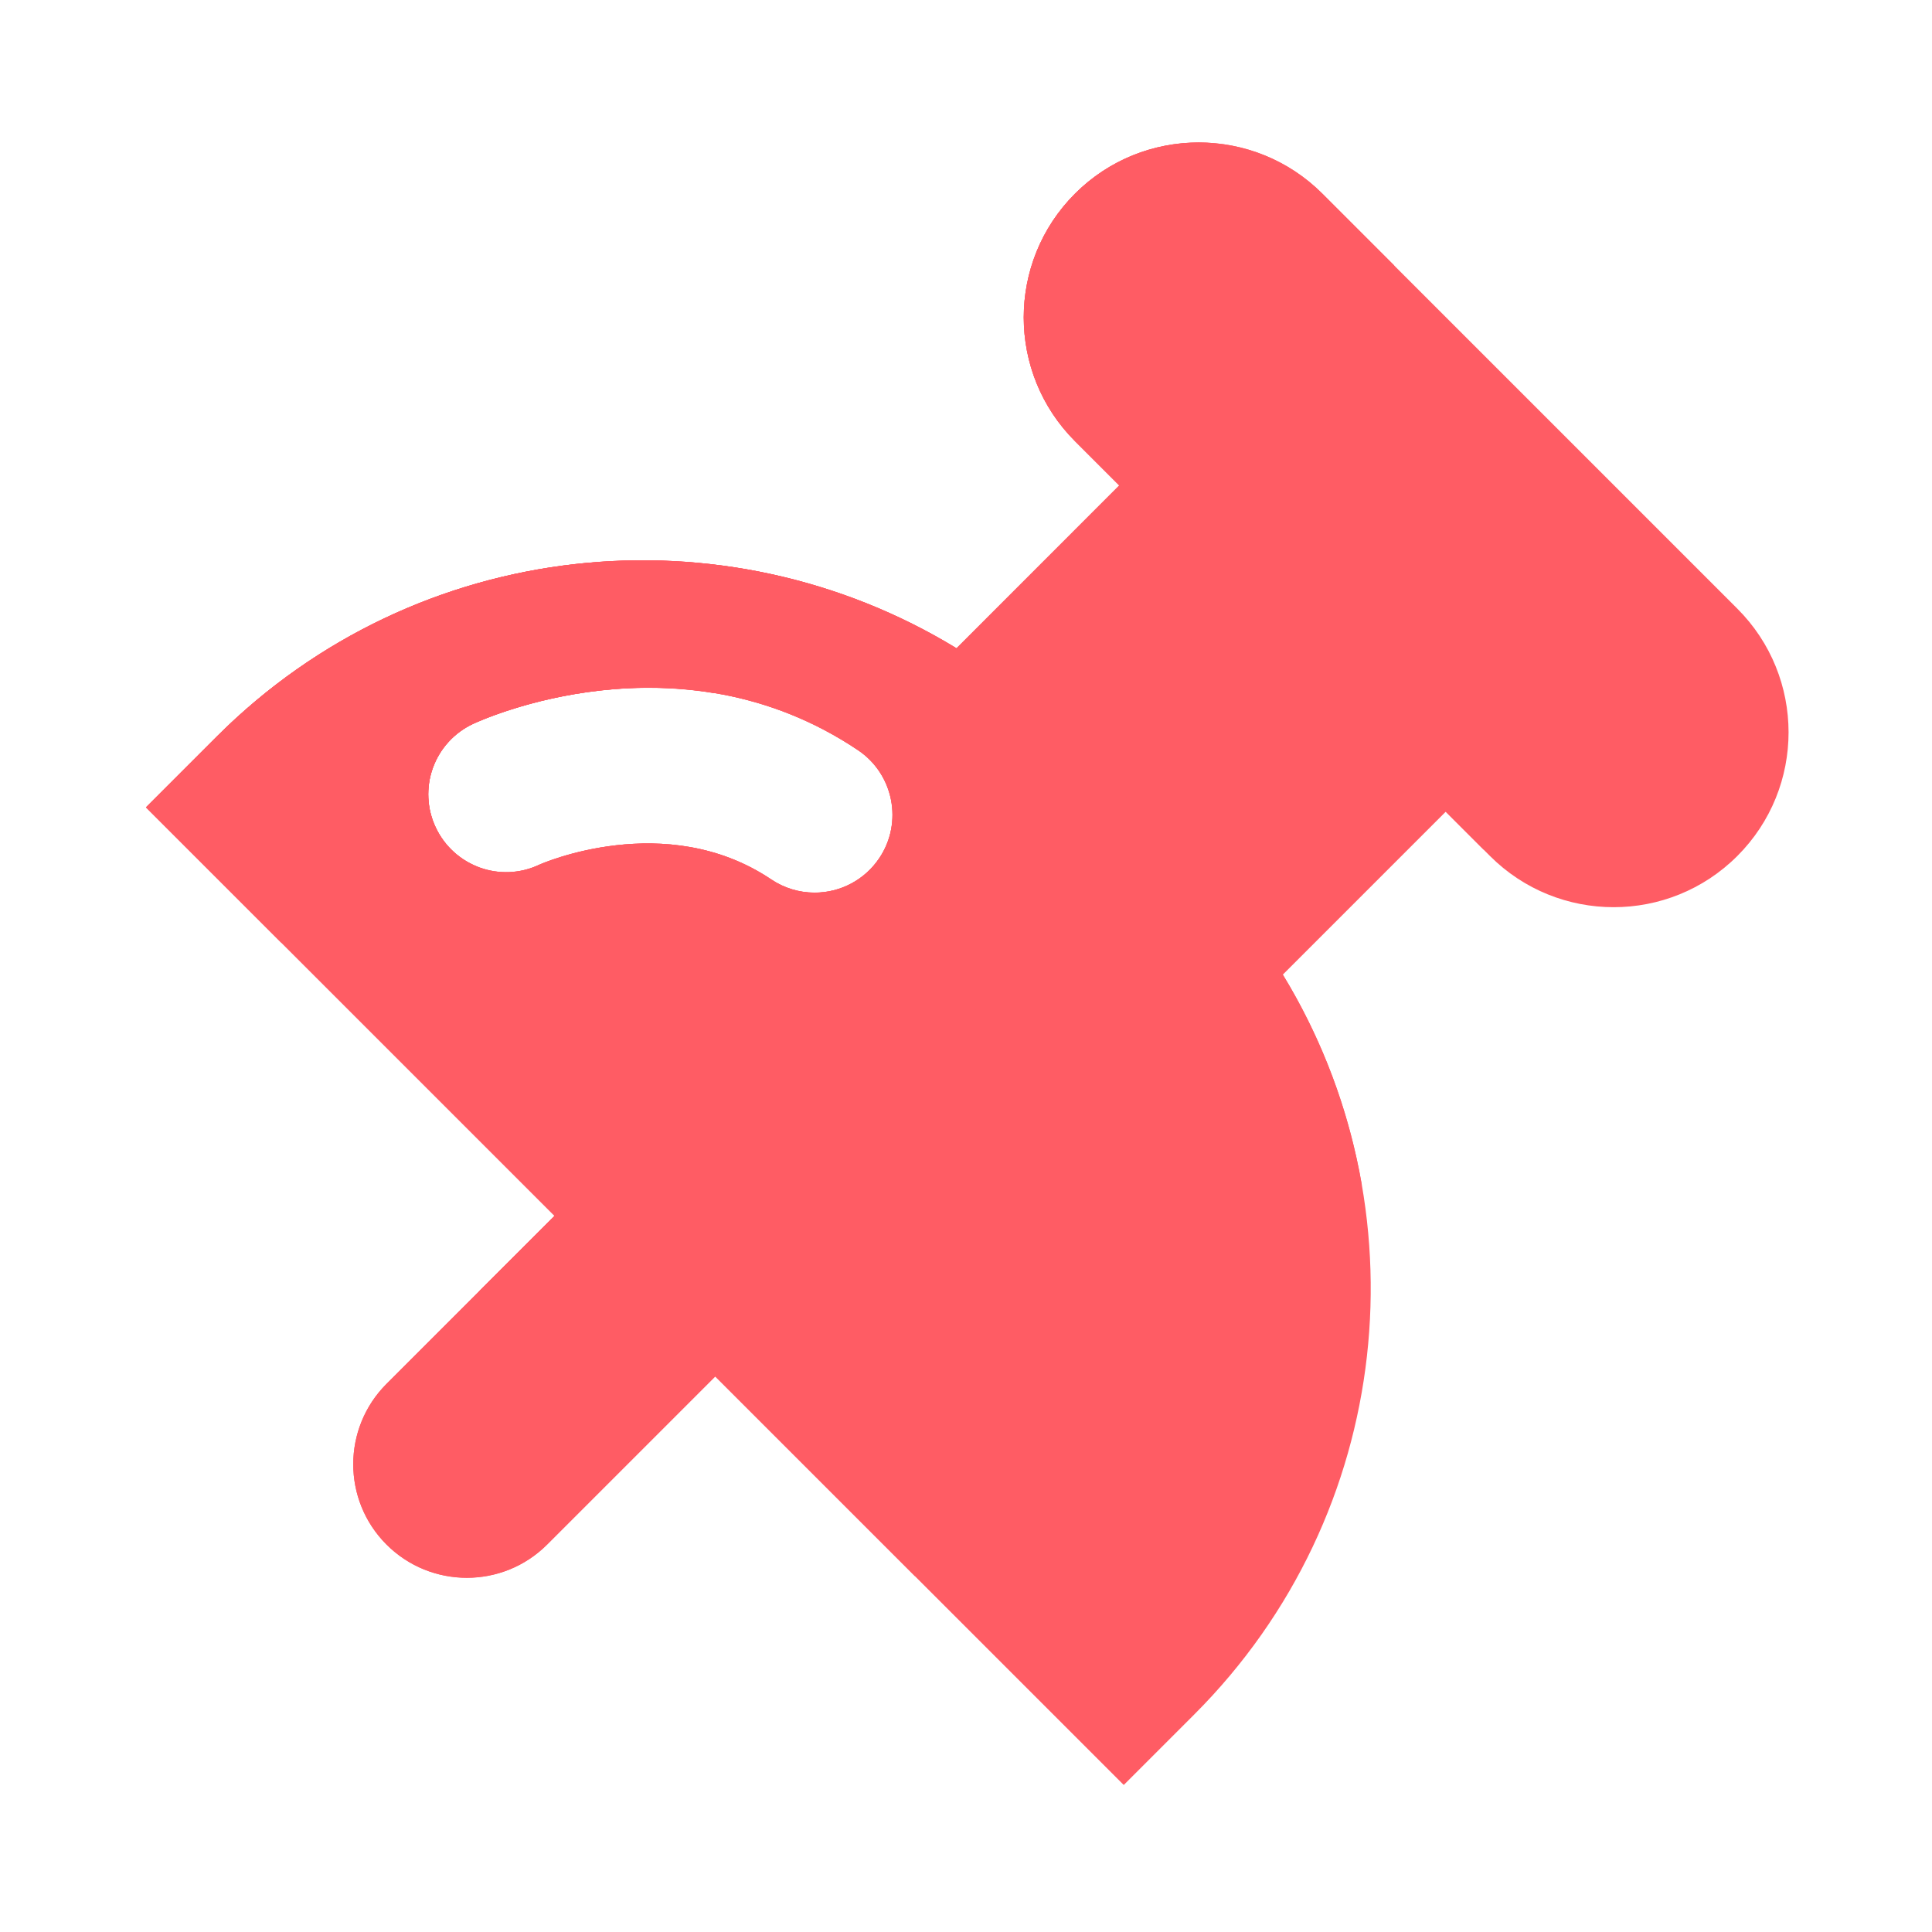
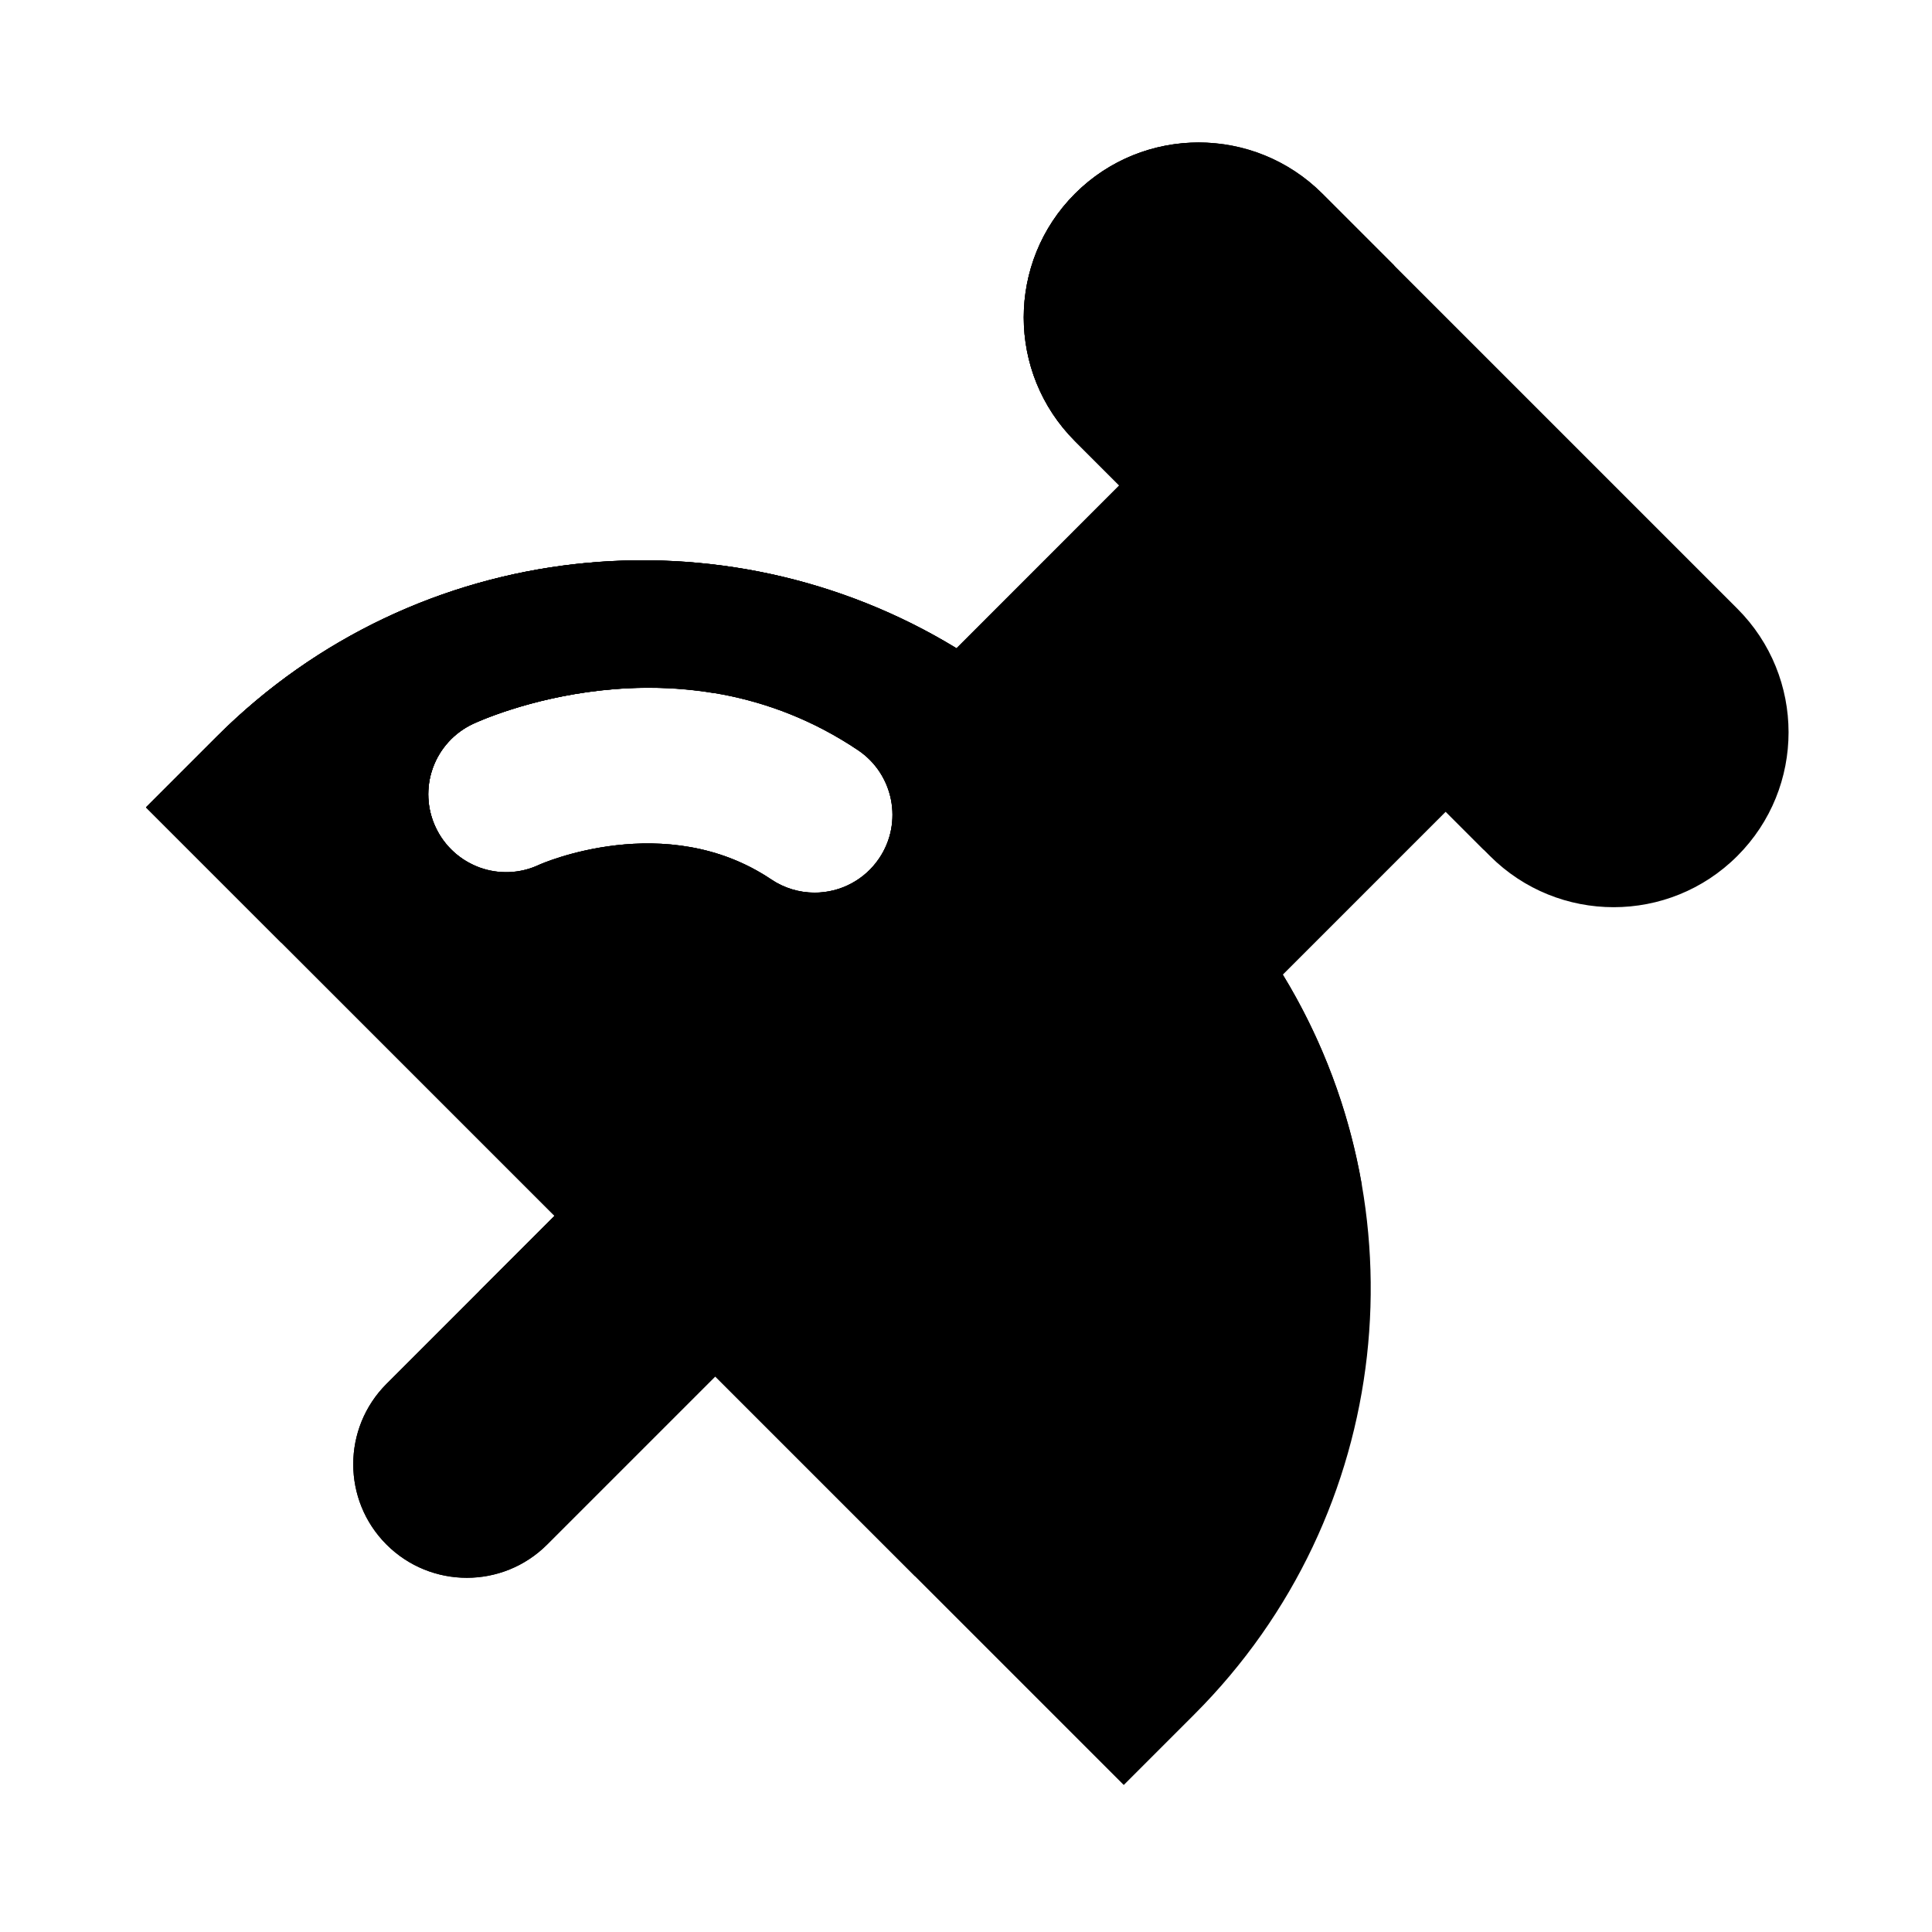
<svg xmlns="http://www.w3.org/2000/svg" t="1719844784164" class="icon" viewBox="0 0 1024 1024" version="1.1" p-id="269353" width="200" height="200">
-   <path d="M920.78 322.56L700.878 102.656c-36.199-36.198-94.925-36.198-131.123 0s-36.199 94.925 0 131.123l23.5 23.501-86.272 86.323c-123.033-75.11-285.798-59.494-392.192 46.9l-37.376 37.375L293.94 644.403l-89.088 89.088c-23.5 23.501-23.5 61.645 0 85.146s61.645 23.5 85.146 0l89.088-89.088L595.61 946.074l37.376-37.376c106.393-106.394 122.01-269.21 46.899-392.192l86.323-86.324 23.5 23.501c36.2 36.199 94.926 36.199 131.124 0s36.198-94.925-0.051-131.123z m-454.758 132.3a41.206 41.206 0 0 1-34.304 18.28 41.057 41.057 0 0 1-22.988-7.015c-55.91-37.581-122.266-8.09-122.932-7.783-20.633 9.728-45.21 0.87-54.886-19.763a41.196 41.196 0 0 1 19.763-54.886c4.403-2.048 108.851-50.023 204.083 13.926 18.893 12.698 23.962 38.349 11.264 57.242z" fill="#FF5C64" p-id="269354" />
-   <path d="M569.754 102.656c-36.199 36.198-36.199 94.925 0 131.123l23.5 23.501-86.272 86.323c-123.033-75.11-285.798-59.494-392.192 46.9l-37.376 37.375L293.94 644.403l-89.088 89.088c-23.5 23.501-23.5 61.645 0 85.146s61.645 23.5 85.146 0l89.088-89.088 105.83 105.83c99.226-42.445 182.119-115.558 236.851-207.462a319.145 319.145 0 0 0-41.881-111.411l86.323-86.324 20.173 20.173c4.3-26.624 6.656-53.862 6.656-81.664 0-82.073-19.61-159.539-54.221-228.147l-37.888-37.888c-36.25-36.198-94.976-36.198-131.174 0zM466.022 454.861a41.206 41.206 0 0 1-34.304 18.278 41.057 41.057 0 0 1-22.988-7.014c-55.91-37.581-122.266-8.09-122.932-7.783-20.633 9.728-45.21 0.87-54.886-19.763a41.196 41.196 0 0 1 19.763-54.886c4.403-2.048 108.851-50.023 204.083 13.926 18.893 12.698 23.962 38.349 11.264 57.242z" fill="#FF5C64" p-id="269355" />
-   <path d="M253.85 684.442c228.812-49.152 400.332-252.468 400.332-495.924 0-38.758-4.505-76.441-12.697-112.69-25.754-1.69-52.07 7.167-71.731 26.88-36.199 36.198-36.199 94.924 0 131.122l23.5 23.501-86.272 86.272c-123.033-75.11-285.798-59.494-392.192 46.9l-37.376 37.375L293.94 644.403l-40.09 40.039z m32-226.15c-20.634 9.727-45.21 0.87-54.887-19.764a41.196 41.196 0 0 1 19.763-54.886c4.404-2.048 108.852-50.023 204.084 13.926 18.892 12.698 23.961 38.349 11.264 57.242a41.206 41.206 0 0 1-34.304 18.278 41.057 41.057 0 0 1-22.99-7.014c-55.96-37.53-122.316-8.09-122.93-7.783z" fill="#FF5C64" p-id="269356" />
-   <path d="M230.912 438.58a41.196 41.196 0 0 1 19.763-54.887c3.226-1.536 60.058-27.546 127.642-16.333 18.022-18.074 34.662-37.53 49.817-58.112-107.827-30.618-228.505-3.584-313.395 81.306L77.363 427.93l71.629 71.628a502.748 502.748 0 0 0 103.885-40.243 41.861 41.861 0 0 1-21.965-20.736z" fill="#FF5C64" p-id="269357" />
+   <path d="M920.78 322.56L700.878 102.656c-36.199-36.198-94.925-36.198-131.123 0s-36.199 94.925 0 131.123l23.5 23.501-86.272 86.323c-123.033-75.11-285.798-59.494-392.192 46.9l-37.376 37.375L293.94 644.403l-89.088 89.088c-23.5 23.501-23.5 61.645 0 85.146s61.645 23.5 85.146 0l89.088-89.088L595.61 946.074l37.376-37.376c106.393-106.394 122.01-269.21 46.899-392.192l86.323-86.324 23.5 23.501c36.2 36.199 94.926 36.199 131.124 0s36.198-94.925-0.051-131.123z m-454.758 132.3a41.206 41.206 0 0 1-34.304 18.28 41.057 41.057 0 0 1-22.988-7.015c-55.91-37.581-122.266-8.09-122.932-7.783-20.633 9.728-45.21 0.87-54.886-19.763a41.196 41.196 0 0 1 19.763-54.886c4.403-2.048 108.851-50.023 204.083 13.926 18.893 12.698 23.962 38.349 11.264 57.242z" p-id="269354" />
+   <path d="M569.754 102.656c-36.199 36.198-36.199 94.925 0 131.123l23.5 23.501-86.272 86.323c-123.033-75.11-285.798-59.494-392.192 46.9l-37.376 37.375L293.94 644.403l-89.088 89.088c-23.5 23.501-23.5 61.645 0 85.146s61.645 23.5 85.146 0l89.088-89.088 105.83 105.83c99.226-42.445 182.119-115.558 236.851-207.462a319.145 319.145 0 0 0-41.881-111.411l86.323-86.324 20.173 20.173c4.3-26.624 6.656-53.862 6.656-81.664 0-82.073-19.61-159.539-54.221-228.147l-37.888-37.888c-36.25-36.198-94.976-36.198-131.174 0zM466.022 454.861a41.206 41.206 0 0 1-34.304 18.278 41.057 41.057 0 0 1-22.988-7.014c-55.91-37.581-122.266-8.09-122.932-7.783-20.633 9.728-45.21 0.87-54.886-19.763a41.196 41.196 0 0 1 19.763-54.886c4.403-2.048 108.851-50.023 204.083 13.926 18.893 12.698 23.962 38.349 11.264 57.242z" p-id="269355" />
+   <path d="M253.85 684.442c228.812-49.152 400.332-252.468 400.332-495.924 0-38.758-4.505-76.441-12.697-112.69-25.754-1.69-52.07 7.167-71.731 26.88-36.199 36.198-36.199 94.924 0 131.122l23.5 23.501-86.272 86.272c-123.033-75.11-285.798-59.494-392.192 46.9l-37.376 37.375L293.94 644.403l-40.09 40.039z m32-226.15c-20.634 9.727-45.21 0.87-54.887-19.764a41.196 41.196 0 0 1 19.763-54.886c4.404-2.048 108.852-50.023 204.084 13.926 18.892 12.698 23.961 38.349 11.264 57.242a41.206 41.206 0 0 1-34.304 18.278 41.057 41.057 0 0 1-22.99-7.014c-55.96-37.53-122.316-8.09-122.93-7.783z" p-id="269356" />
+   <path d="M230.912 438.58a41.196 41.196 0 0 1 19.763-54.887c3.226-1.536 60.058-27.546 127.642-16.333 18.022-18.074 34.662-37.53 49.817-58.112-107.827-30.618-228.505-3.584-313.395 81.306L77.363 427.93l71.629 71.628a502.748 502.748 0 0 0 103.885-40.243 41.861 41.861 0 0 1-21.965-20.736z" p-id="269357" />
</svg>
